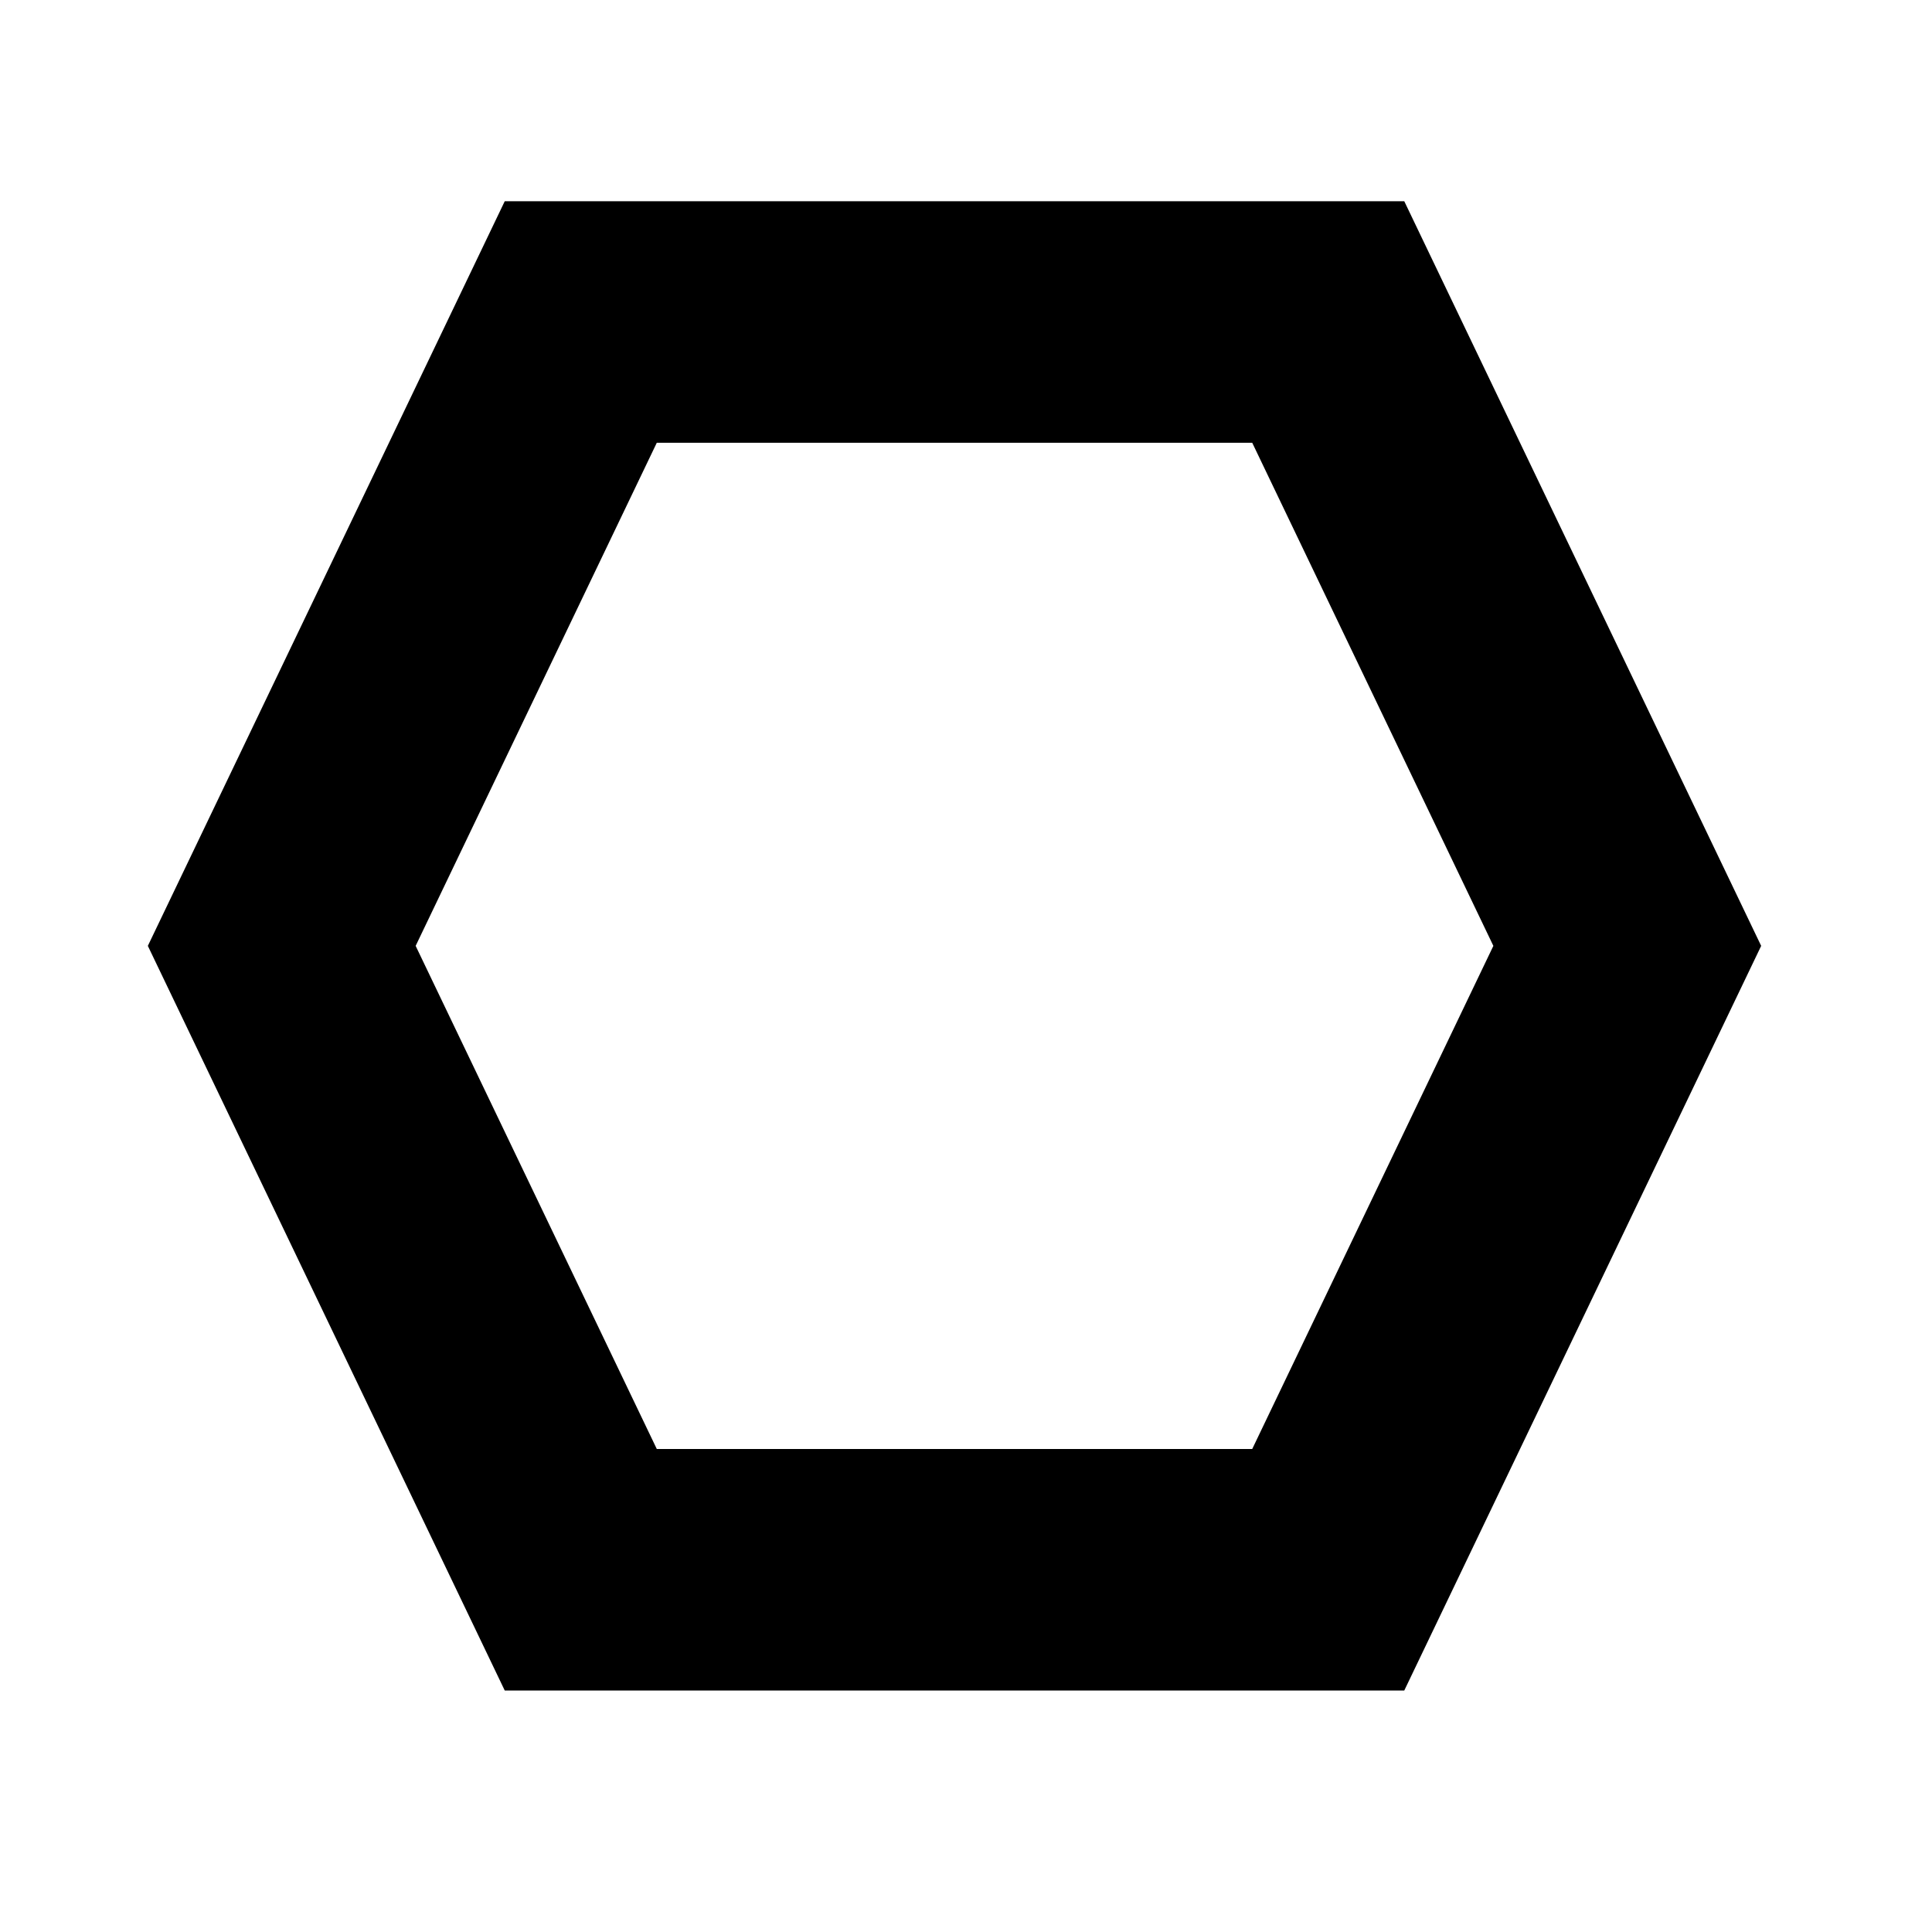
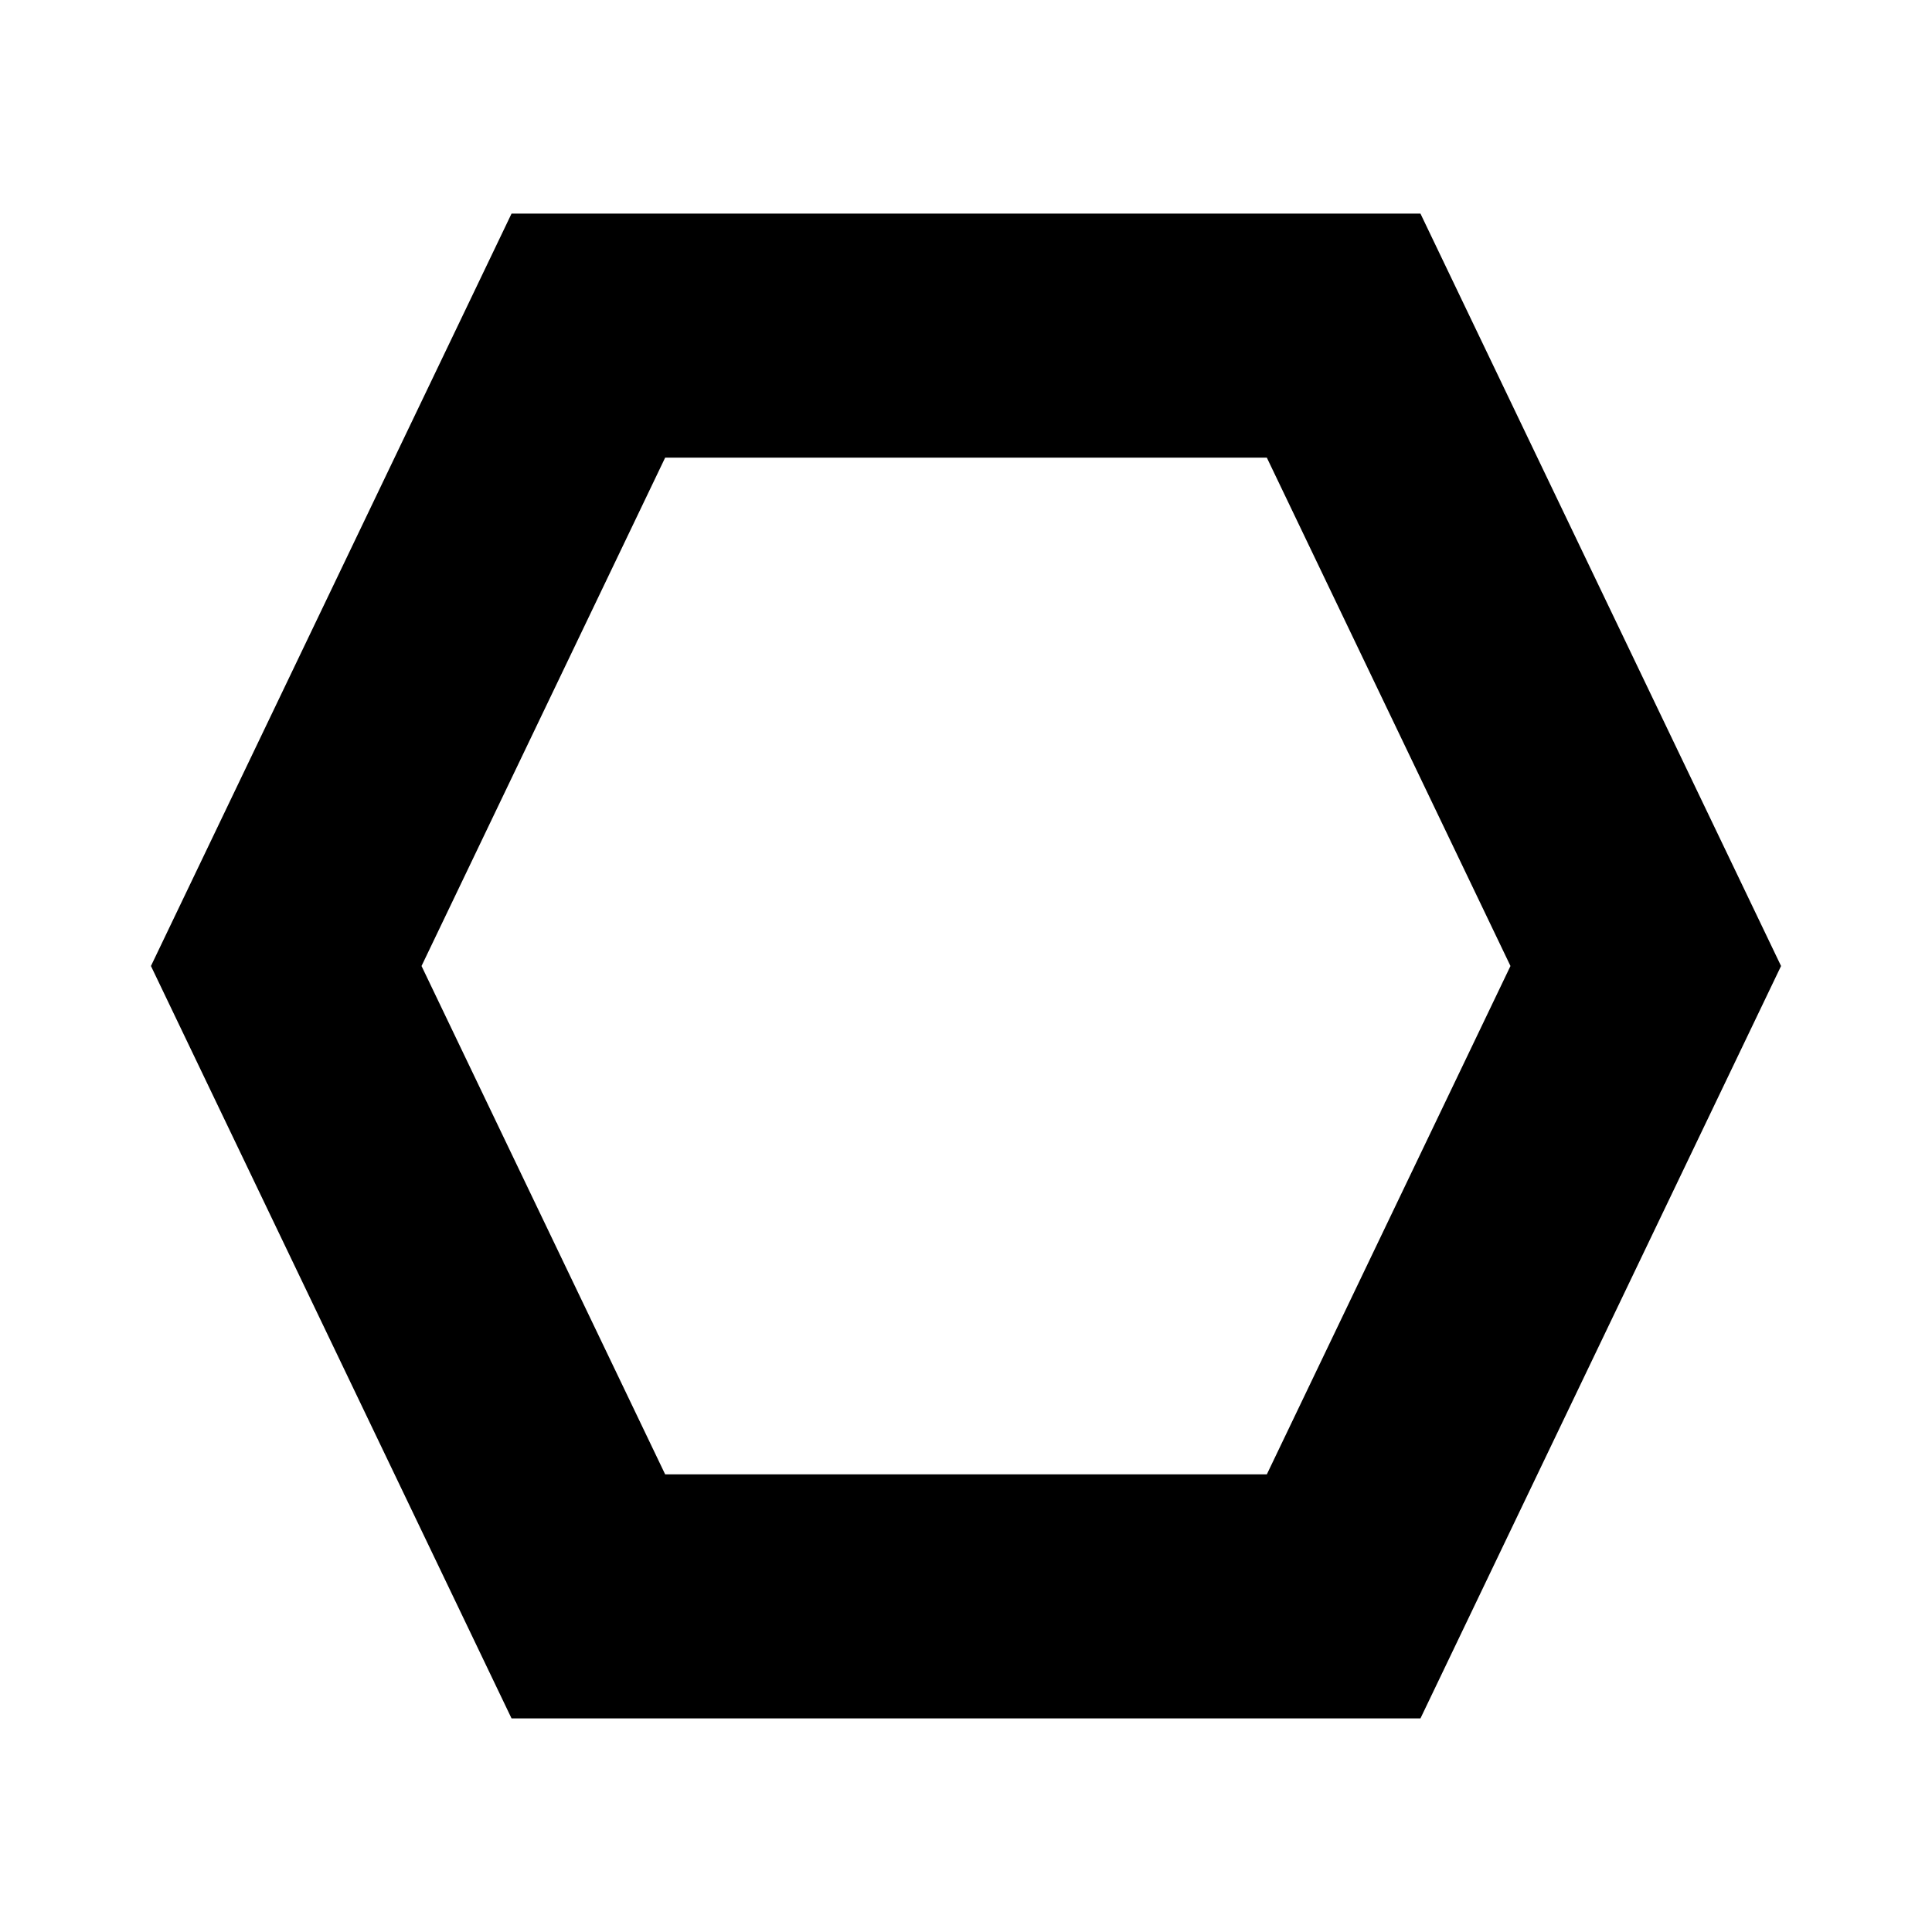
- <svg xmlns="http://www.w3.org/2000/svg" version="1.1" width="48" height="48" id="svg4024">
+ <svg xmlns="http://www.w3.org/2000/svg" version="1.1" width="64" height="64" id="svg4024">
  <defs id="defs4026" />
-   <path style="fill:none;stroke:#000000;stroke-width:6;stroke-linecap:butt;stroke-linejoin:miter;stroke-miterlimit:4;stroke-dasharray:none;stroke-opacity:1" d="M 7,23.5 14.429,8 H 33 L 40.429,23.5 33,39 H 14.429 Z" id="path4965" />
+   <path style="fill:none;stroke:#000000;stroke-width:8.083;stroke-linecap:butt;stroke-linejoin:miter;stroke-miterlimit:4;stroke-dasharray:none;stroke-opacity:1" d="M 9.482,32 19.49,11.118 H 44.51 L 54.518,32 44.51,52.882 H 19.49 Z" id="path4965" />
</svg>
